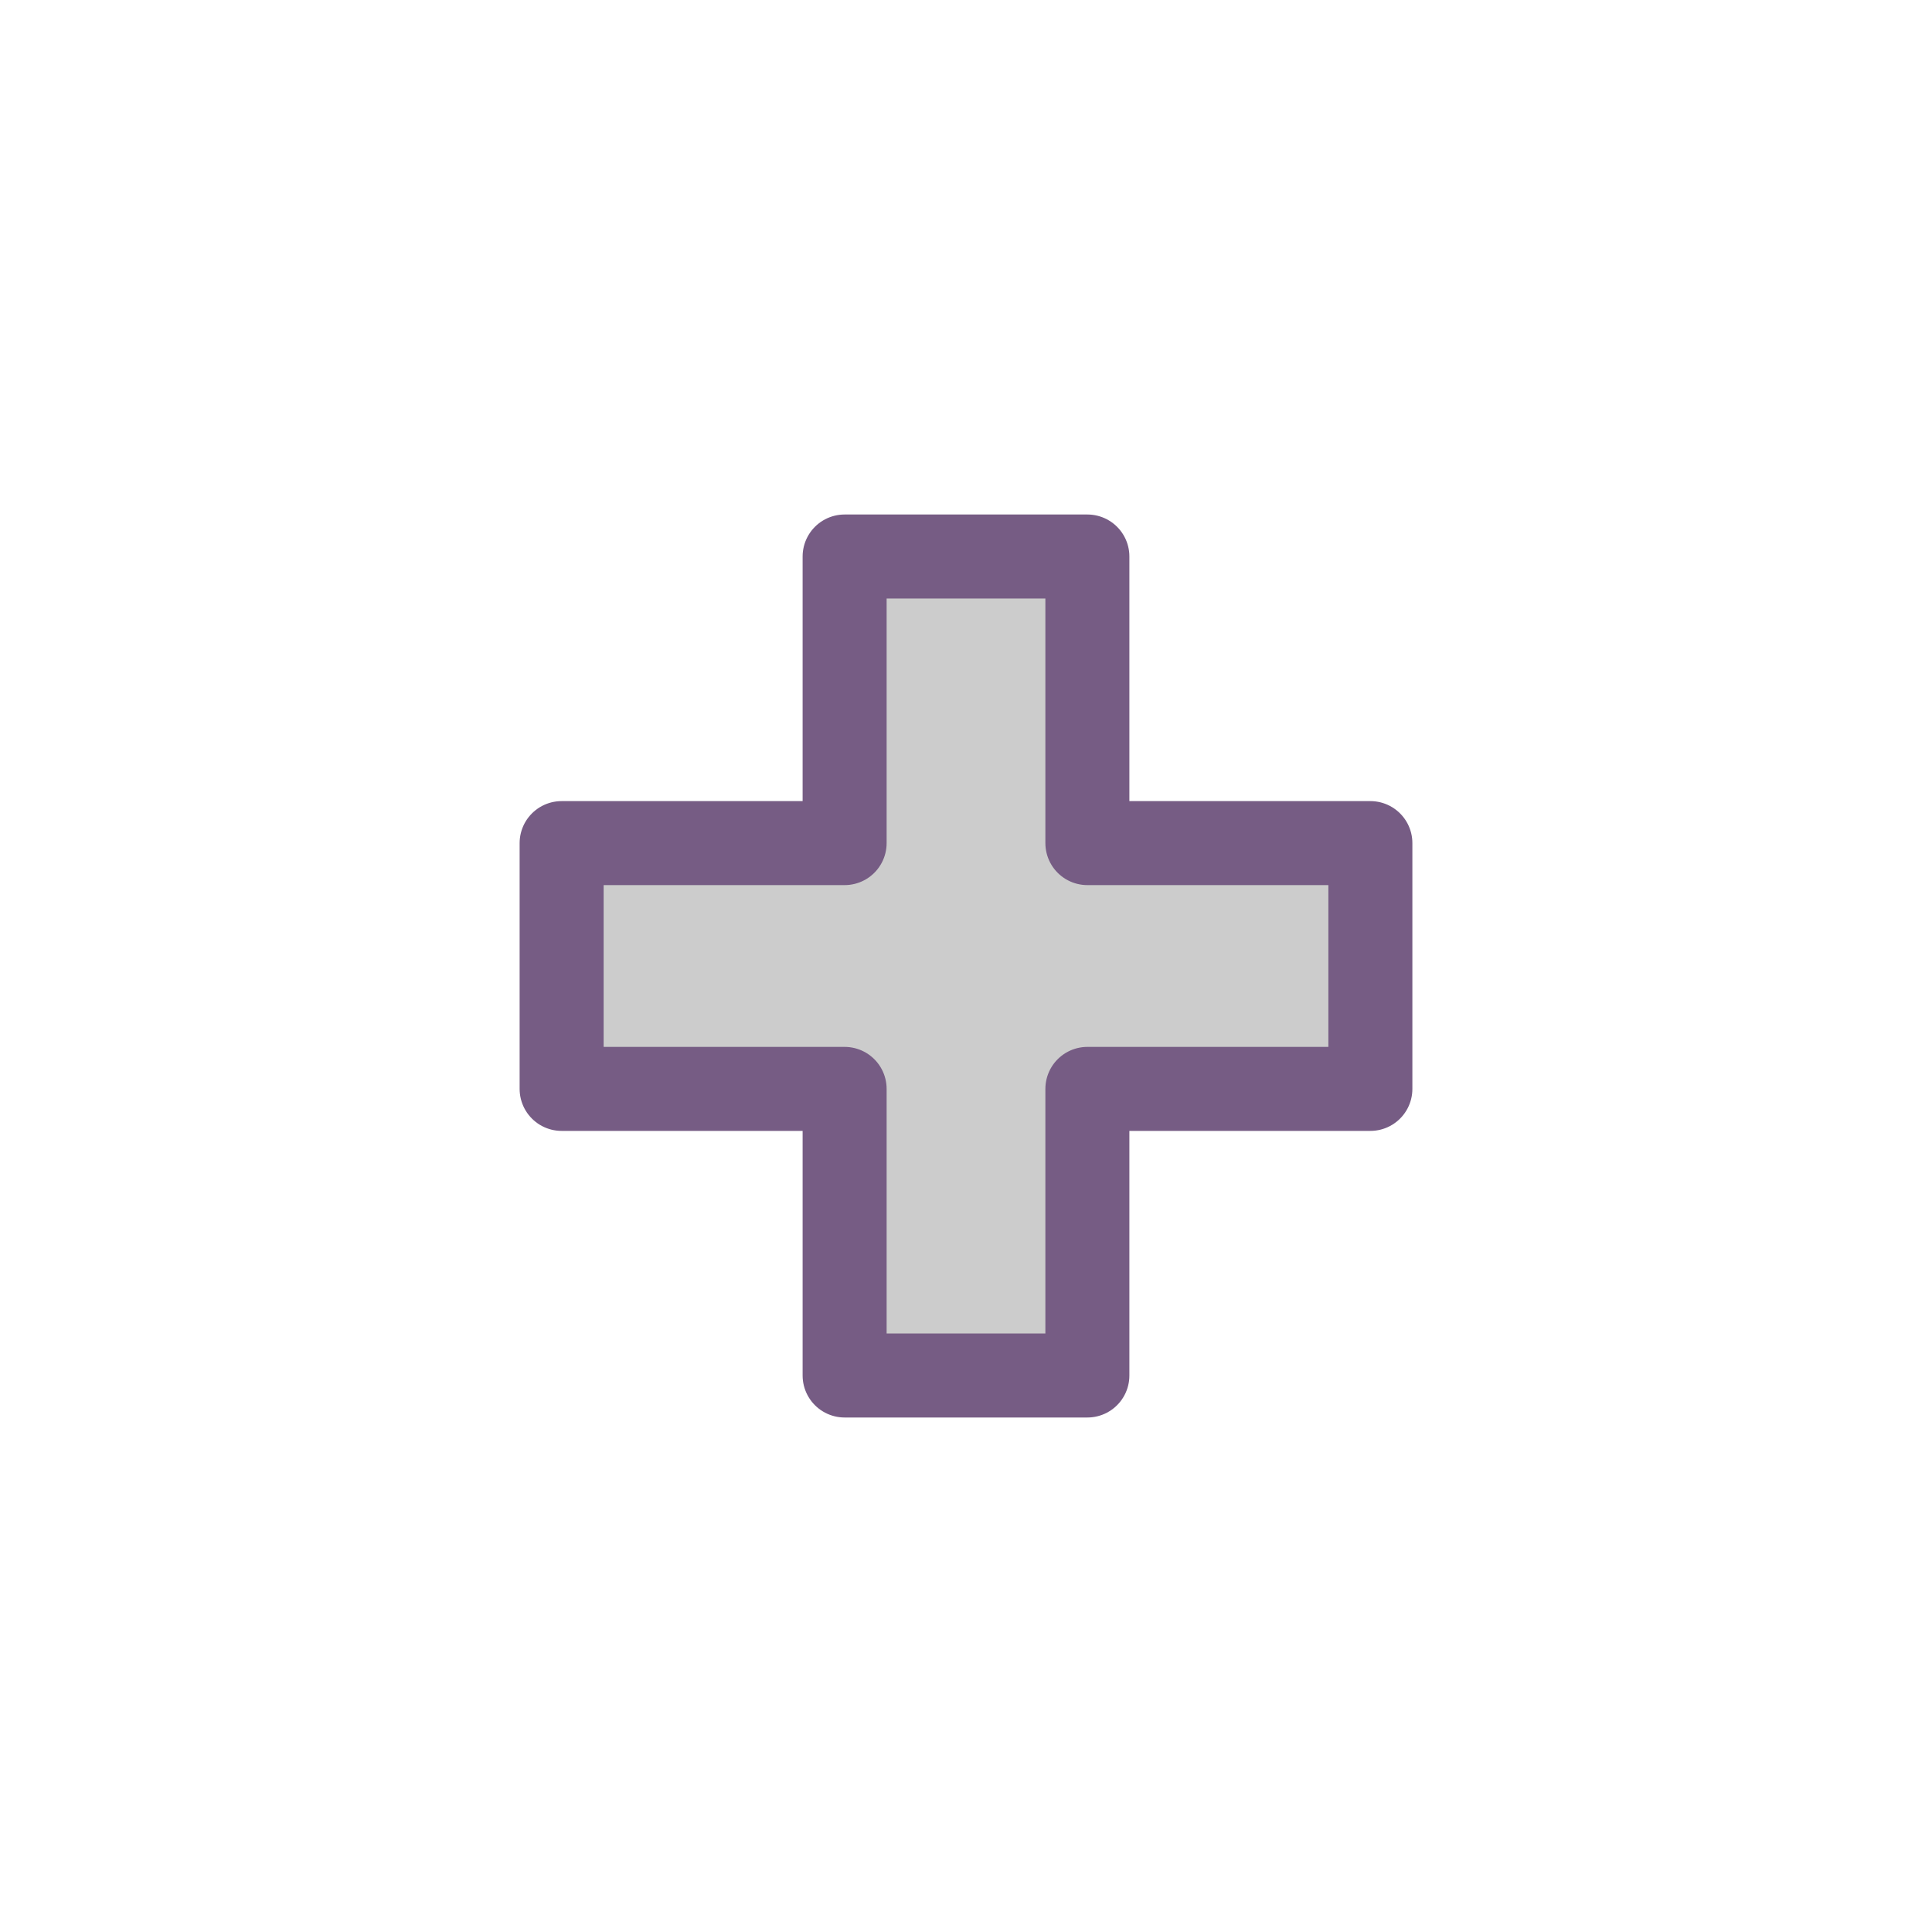
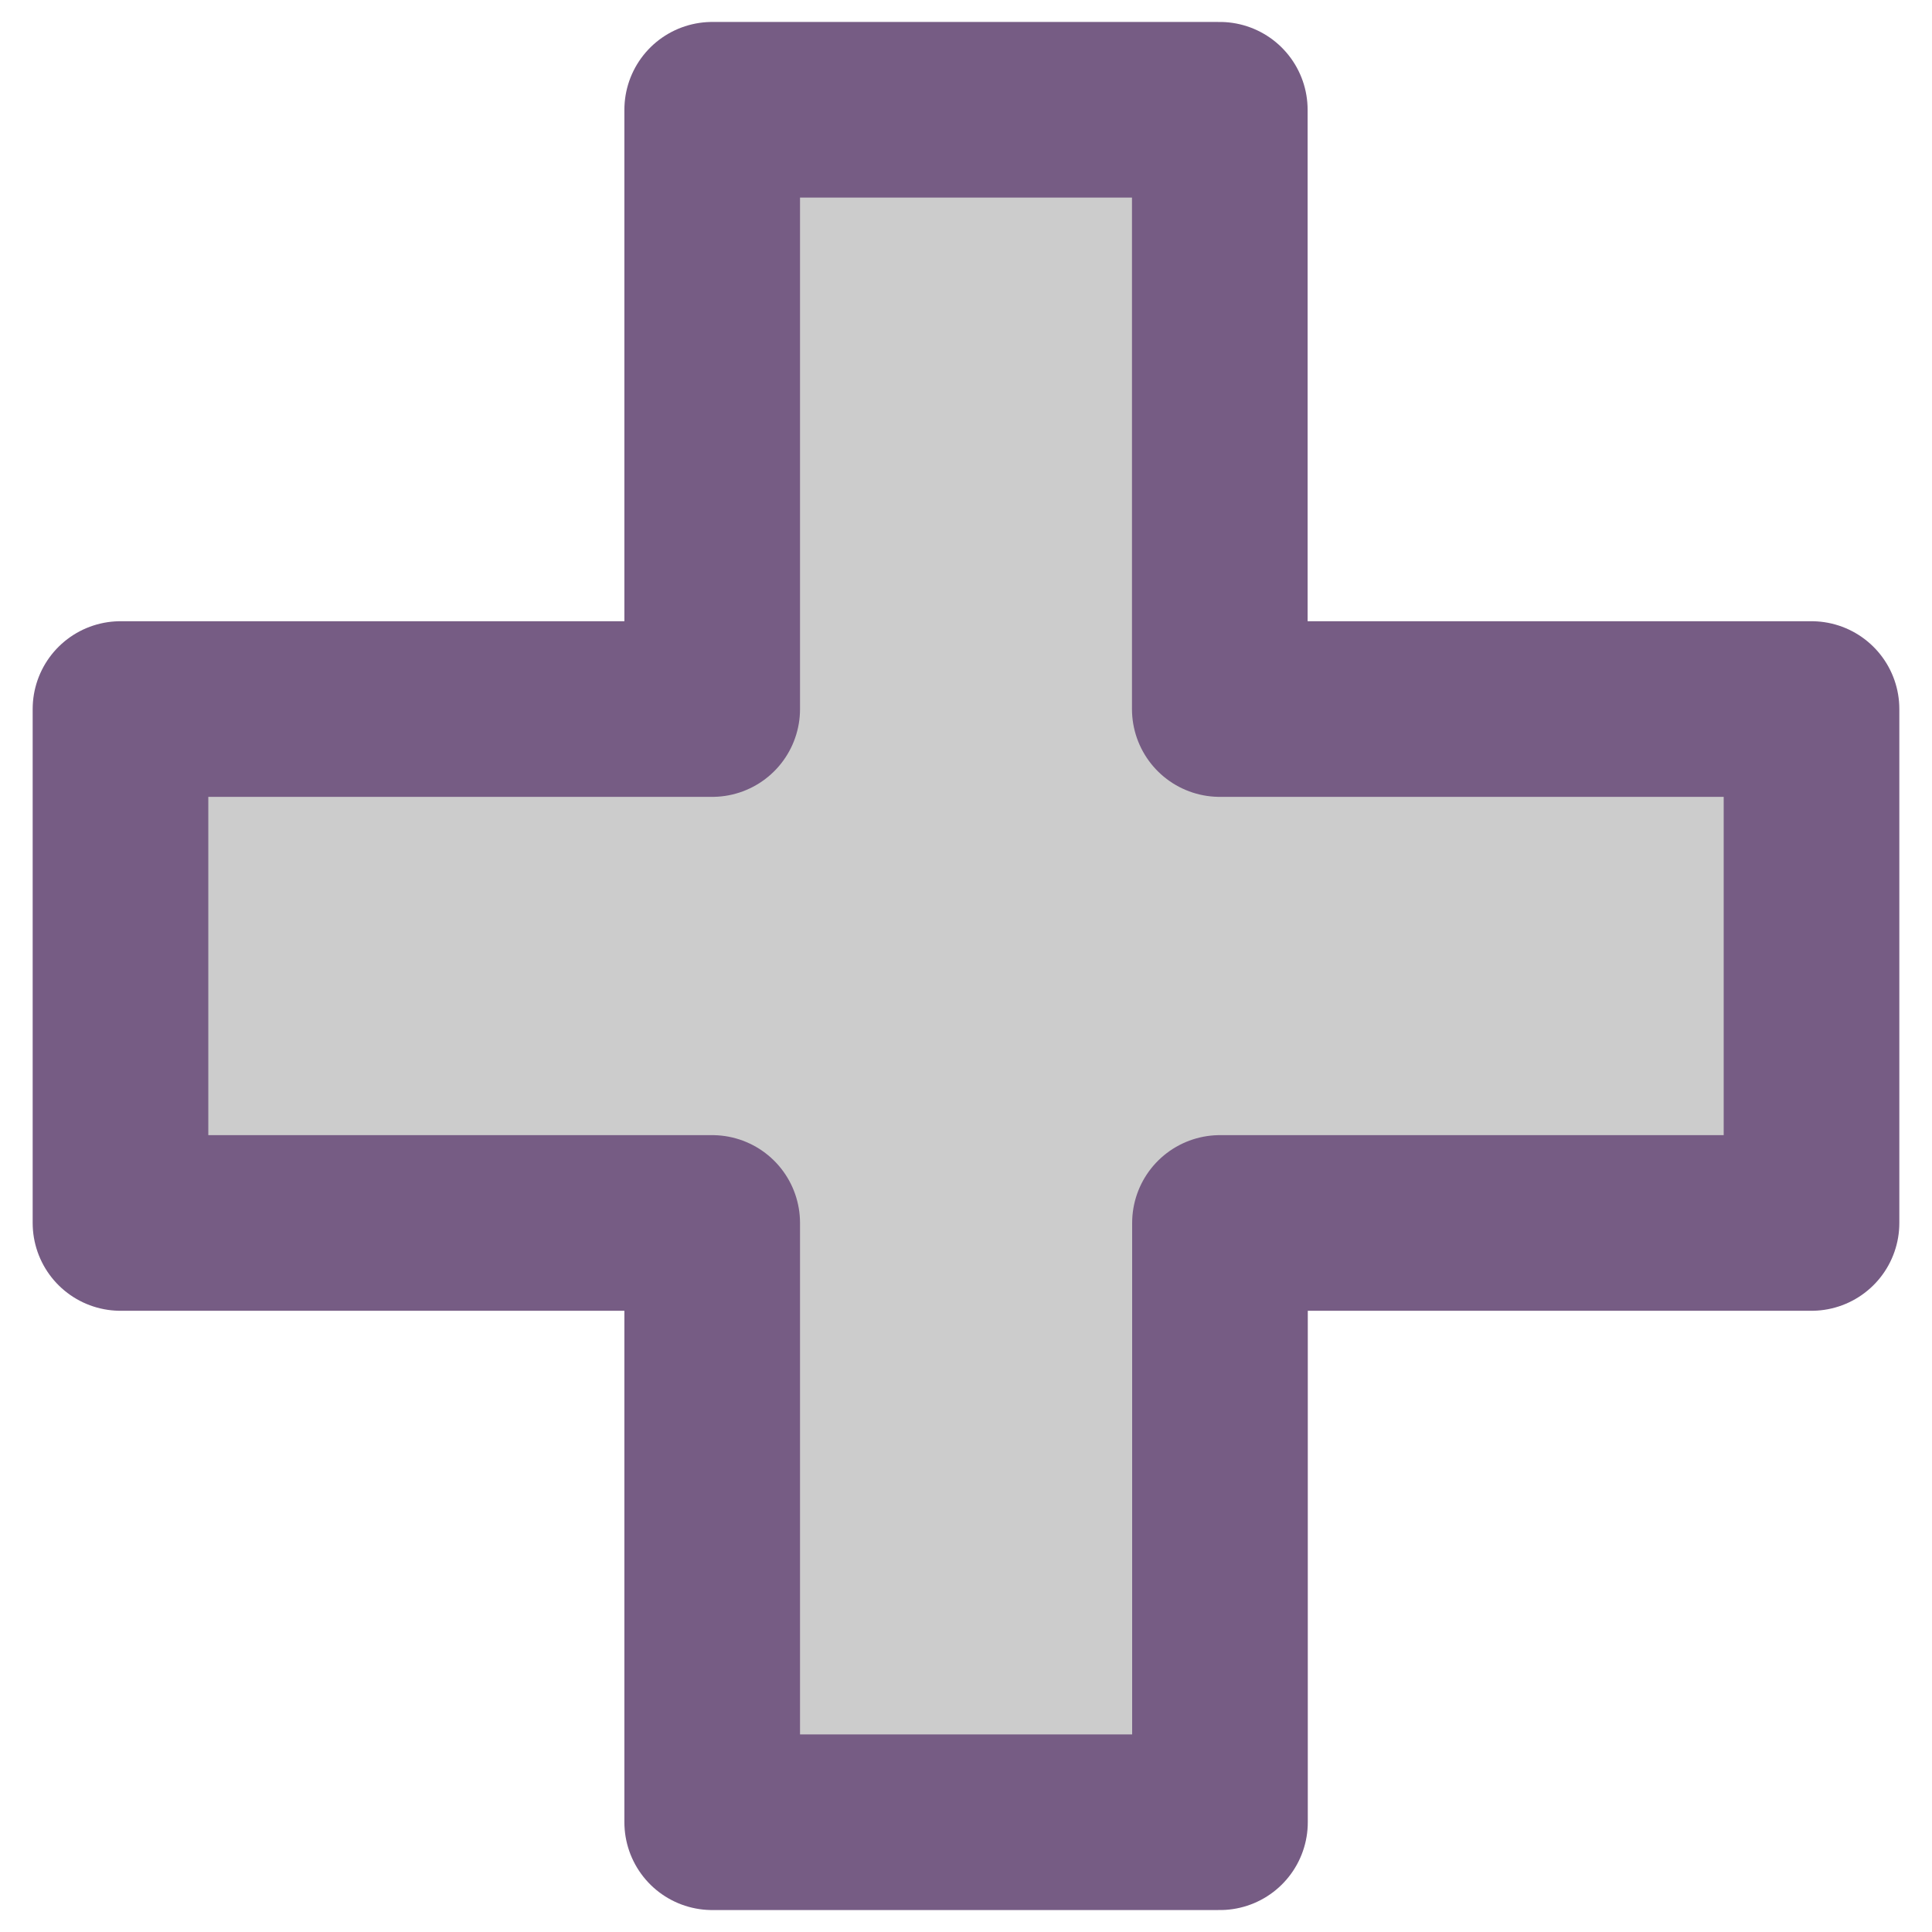
- <svg xmlns="http://www.w3.org/2000/svg" id="svg31617" style="fill-rule:evenodd;clip-rule:evenodd;stroke-linejoin:round;stroke-miterlimit:2;" xml:space="preserve" version="1.1" height="23px" width="23px">
+ <svg xmlns="http://www.w3.org/2000/svg" width="11" height="11" version="1.1" xml:space="preserve" style="clip-rule:evenodd;fill-rule:evenodd;stroke-linejoin:round;stroke-miterlimit:2" id="svg31617">
  <defs id="defs31621" />
-   <g transform="matrix(0.9630528,0,0,0.9751925,0.5600616,0.2012451)" style="fill:#c4c8b7;stroke-width:1.032" id="g31615">
+   <g id="g31615" style="fill:#c4c8b7;stroke-width:1.032" transform="matrix(0.9630528,0,0,0.9751925,0.5600616,0.2012451)">
        
        
        
        
    </g>
-   <path d="M 10.055 6.625 L 10.055 10.037 L 6.686 10.037 L 6.686 12.963 L 10.055 12.963 L 10.055 16.375 L 12.945 16.375 L 12.945 12.963 L 16.314 12.963 L 16.314 10.037 L 12.945 10.037 L 12.945 6.625 L 10.055 6.625 z " style="clip-rule:evenodd;fill:#cccccc;fill-opacity:1;fill-rule:evenodd;stroke:#765c84;stroke-width:1;stroke-linejoin:round;stroke-miterlimit:2;stroke-opacity:1" id="rect31611" />
+   <path id="rect31611" style="clip-rule:evenodd;fill:#cccccc;fill-opacity:1;fill-rule:evenodd;stroke:#765c84;stroke-width:1;stroke-linejoin:round;stroke-miterlimit:2;stroke-opacity:1" d="M 4.055,0.625 V 4.037 H 0.686 V 6.963 H 4.055 V 10.375 h 2.891 V 6.963 H 10.314 V 4.037 H 6.945 V 0.625 Z" />
</svg>
